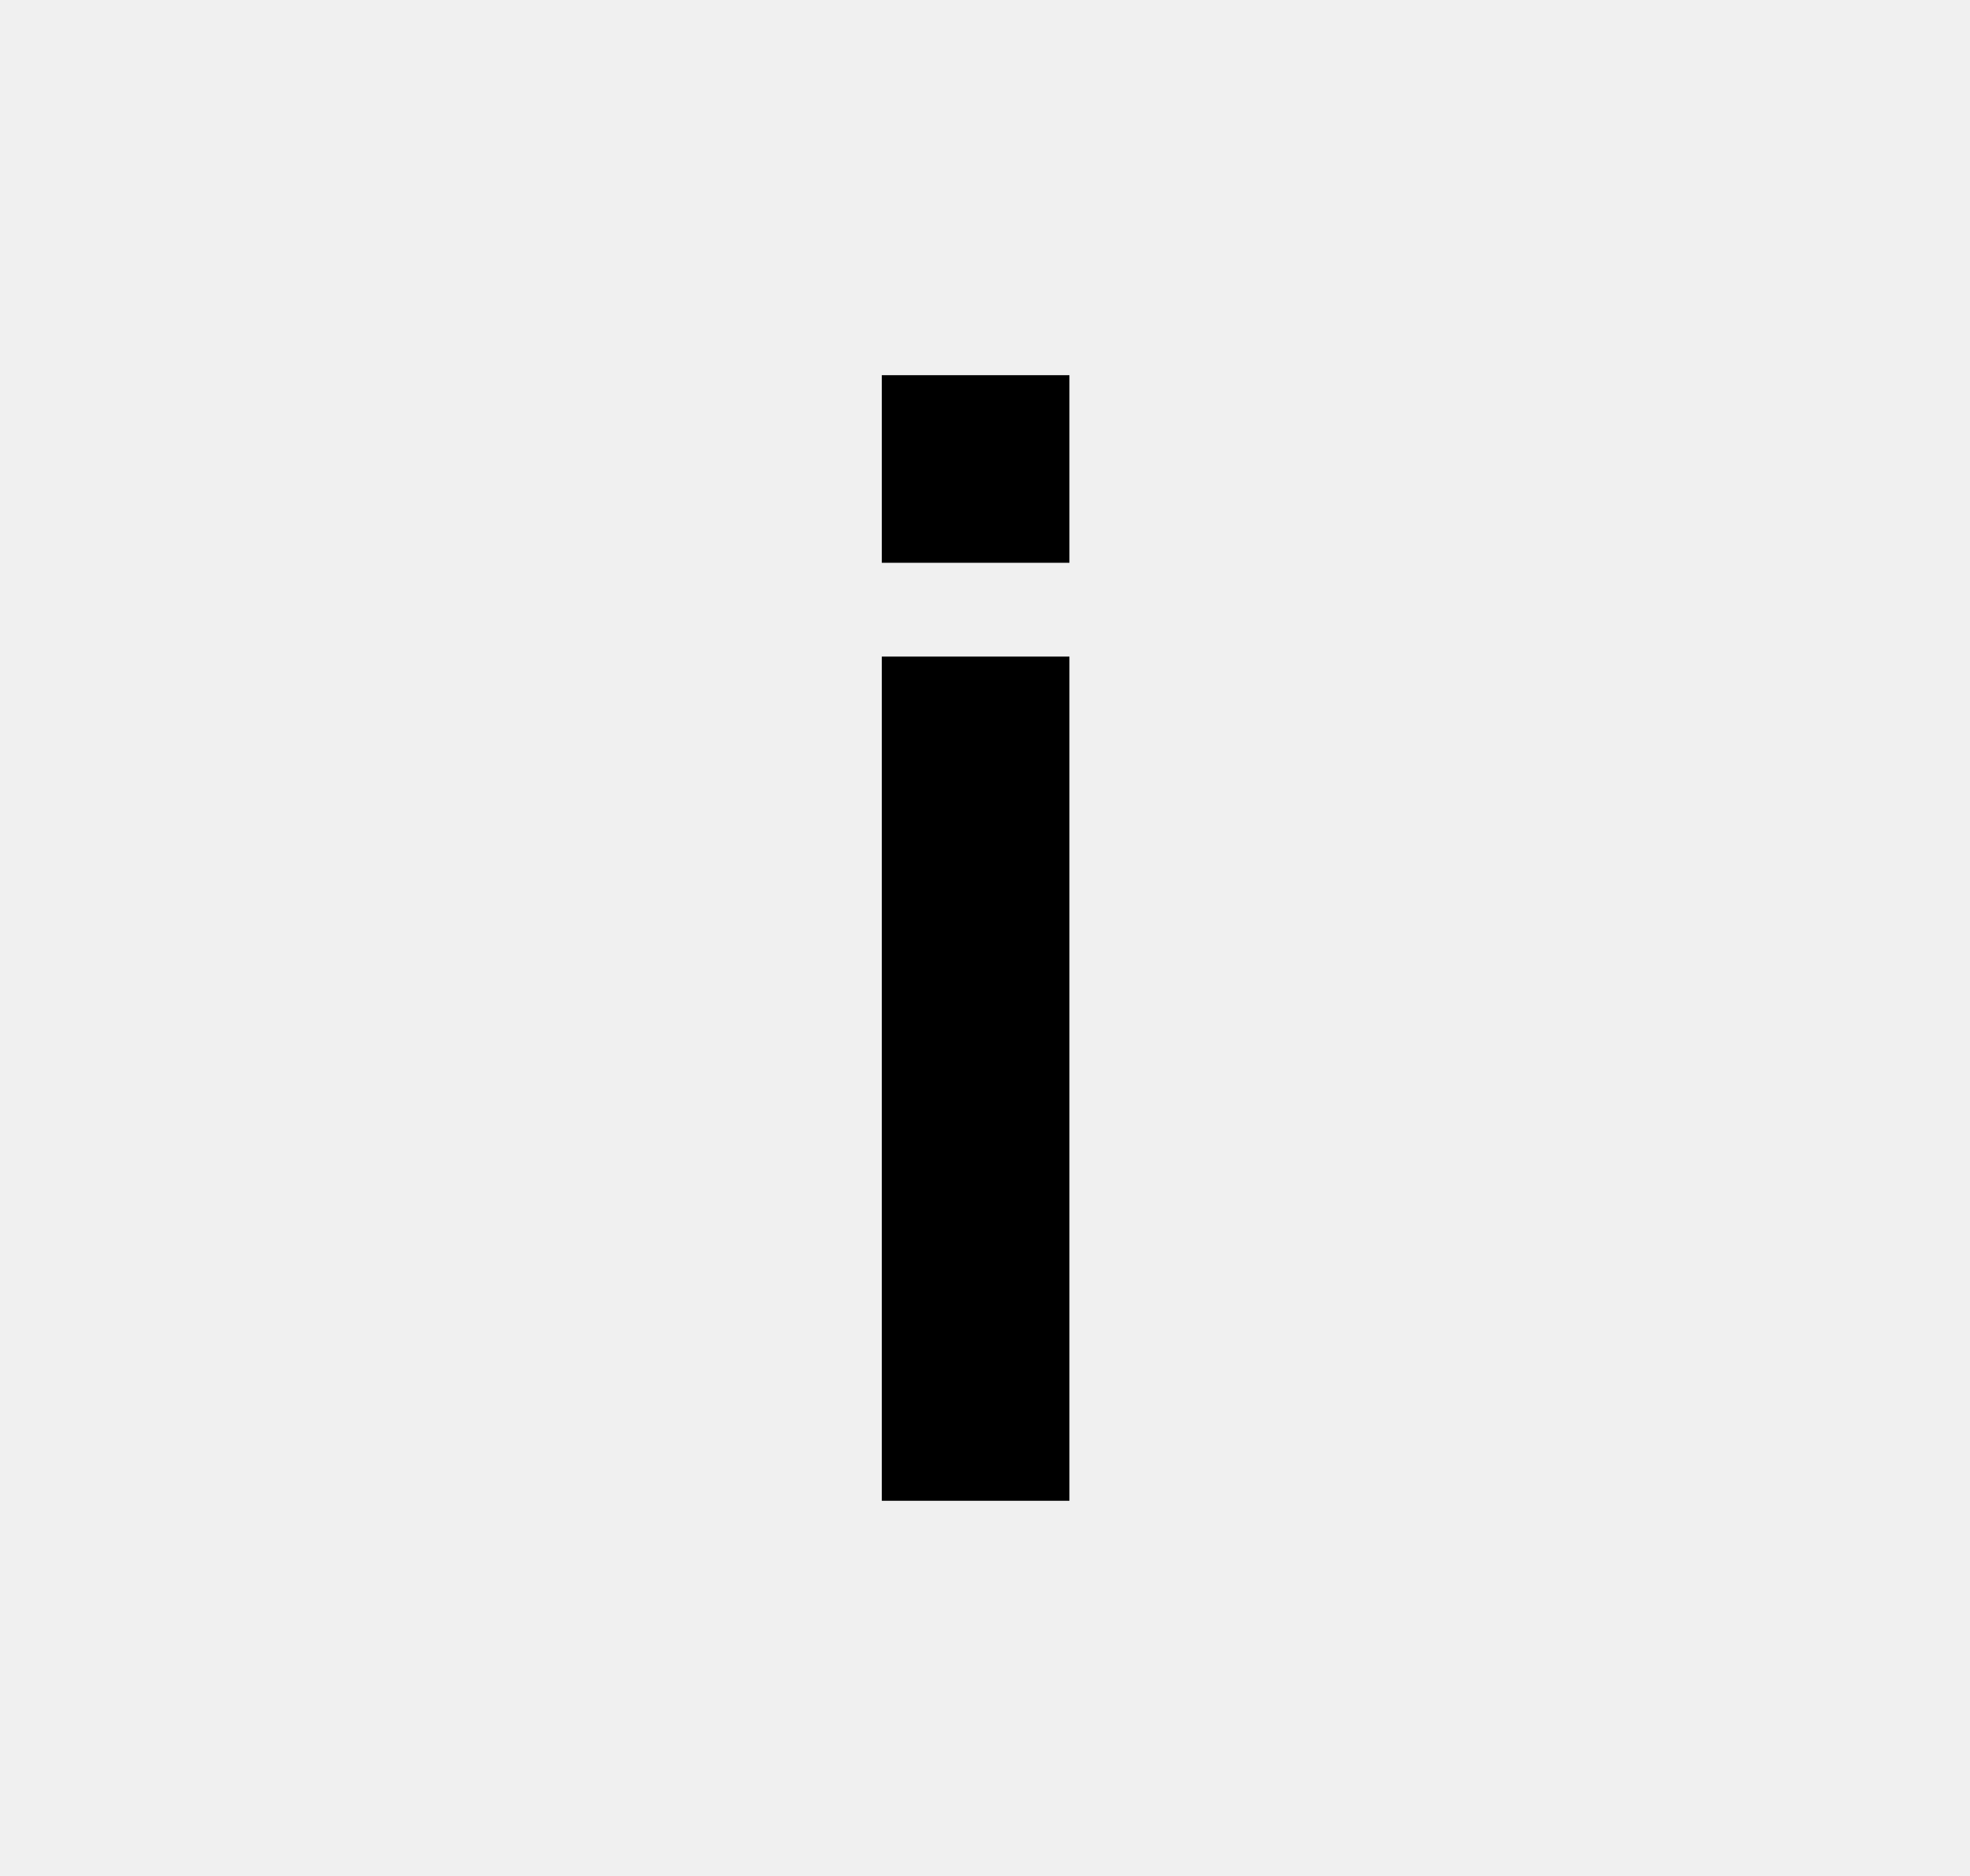
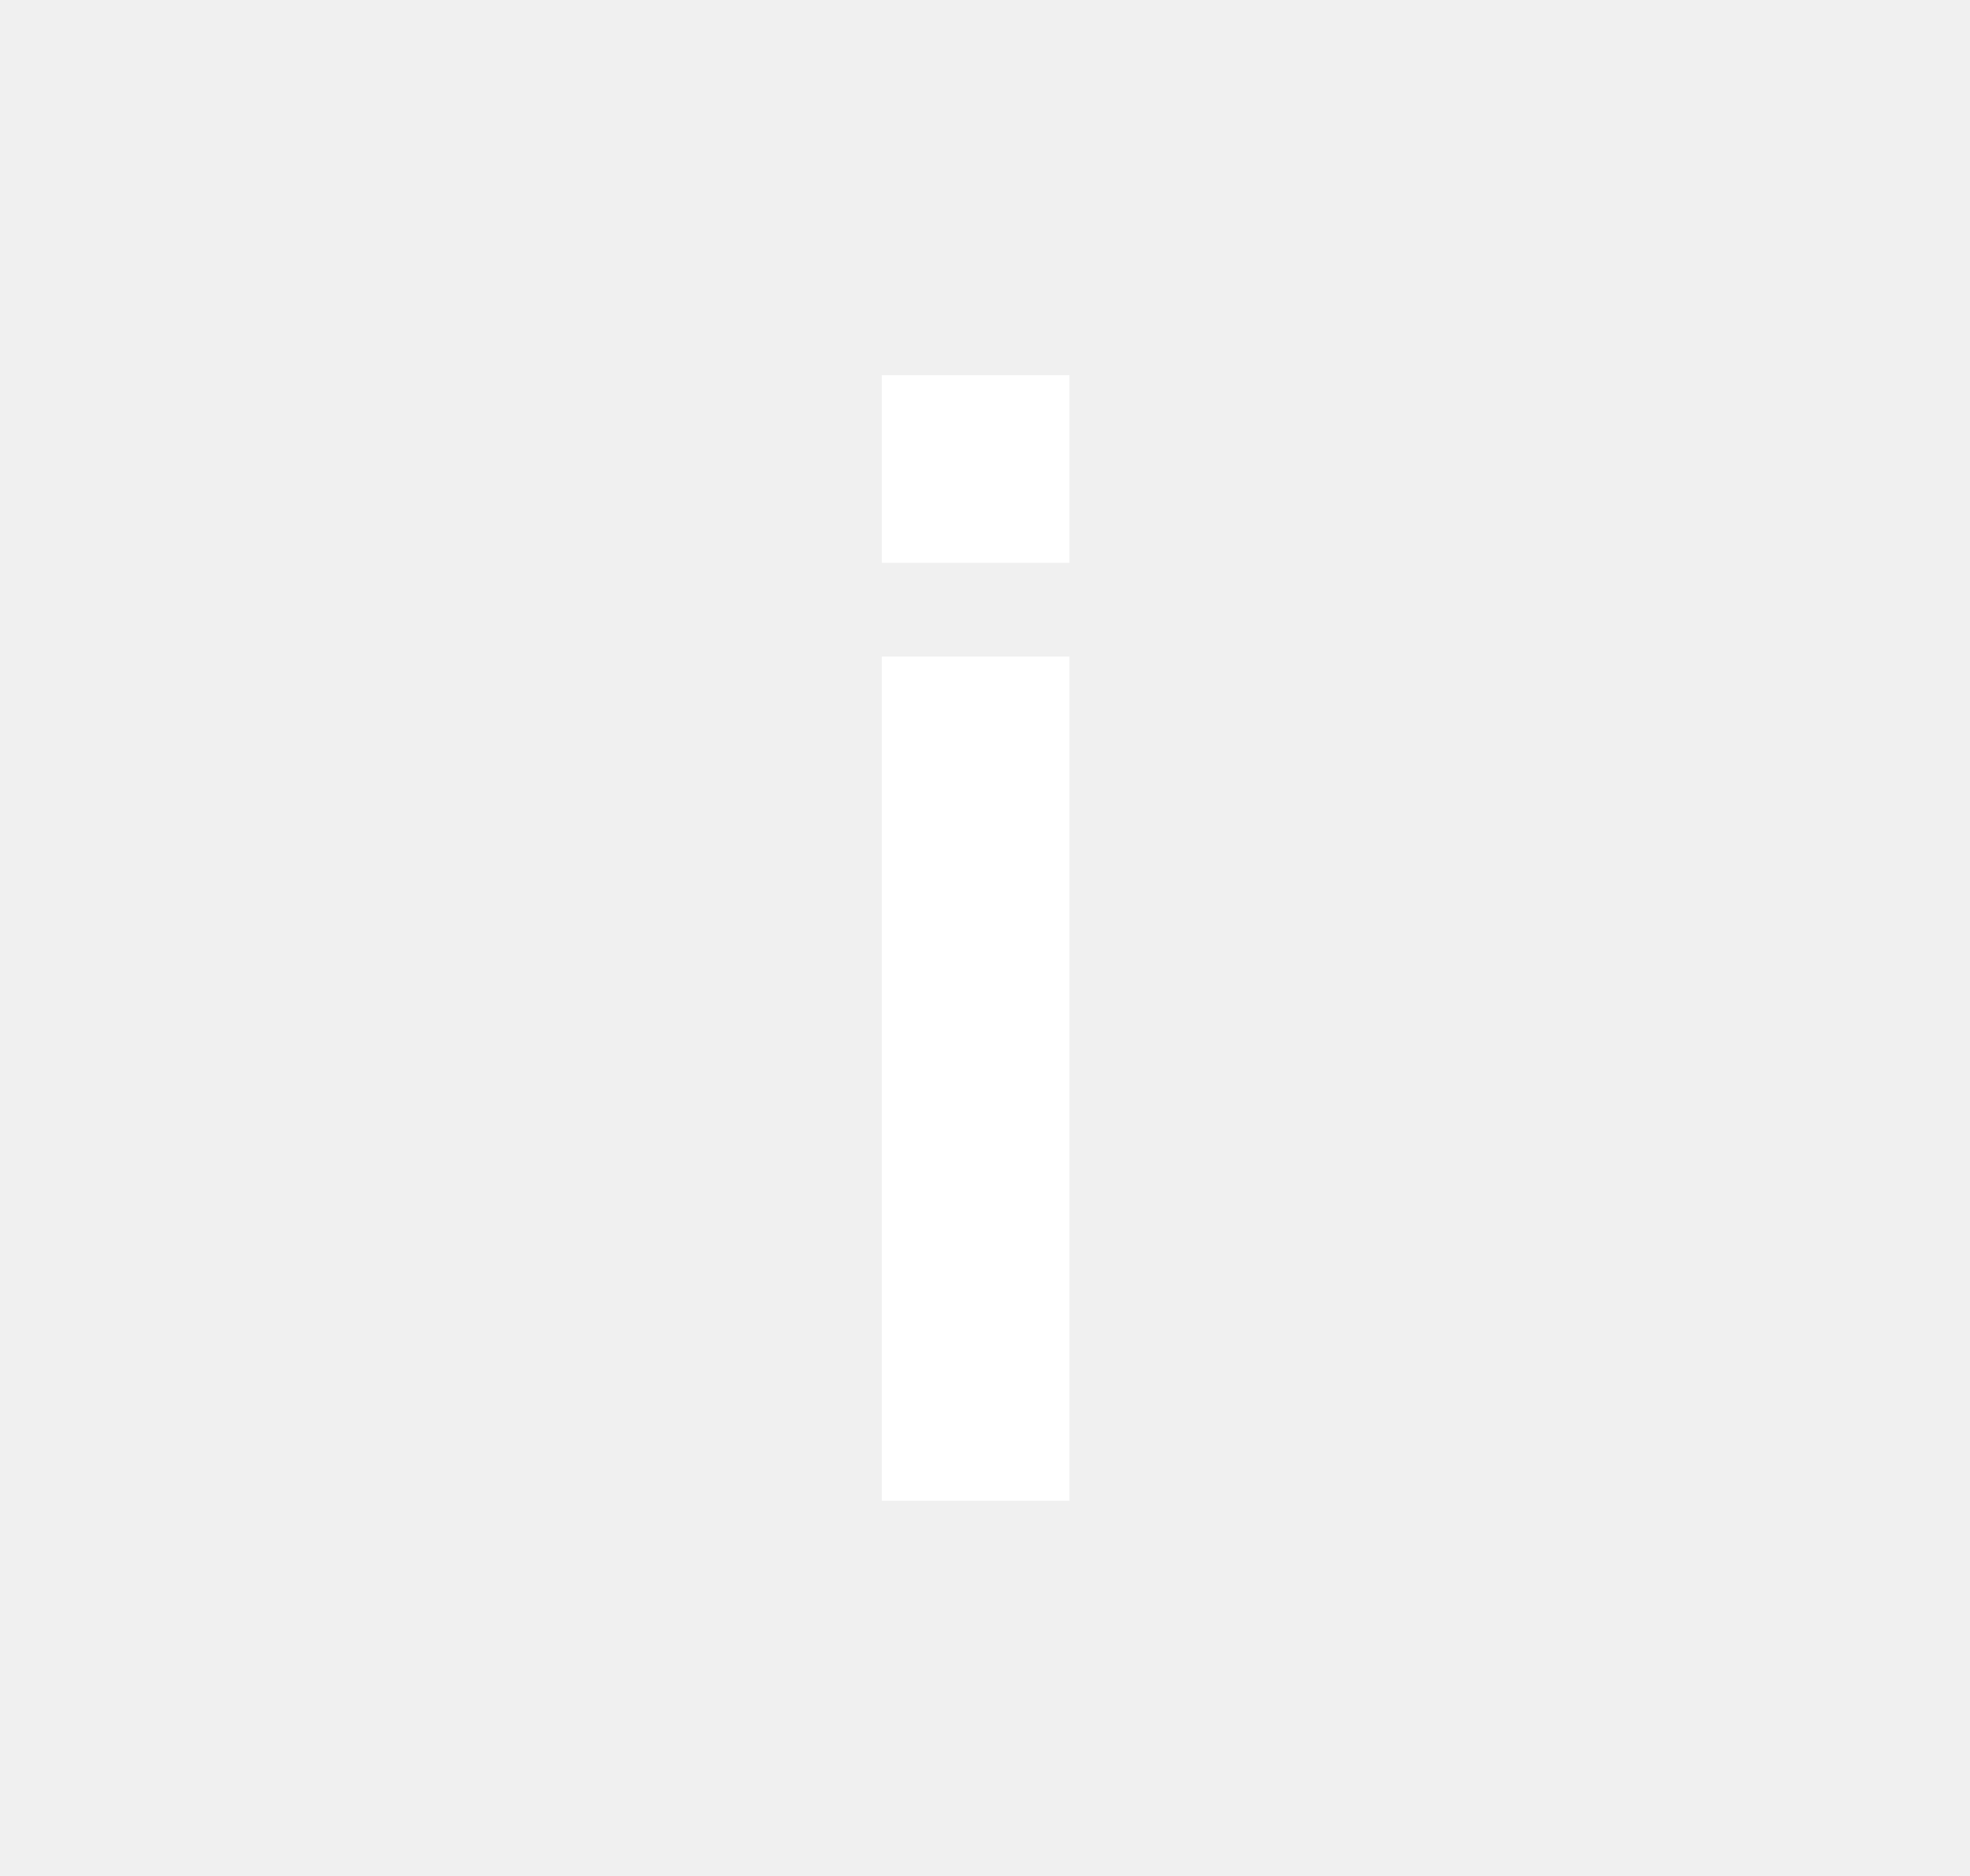
<svg xmlns="http://www.w3.org/2000/svg" width="21" height="20" fill="none" viewBox="0 0 21 20">
-   <path fill="#000" fill-rule="evenodd" d="M9.4 4h2v2h-2V4Zm2 12h-2V7h2v9Z" clip-rule="evenodd" />
+   <path fill="#fff" fill-rule="evenodd" d="M9.4 4h2v2h-2V4Zm2 12h-2V7h2v9Z" clip-rule="evenodd" />
</svg>
